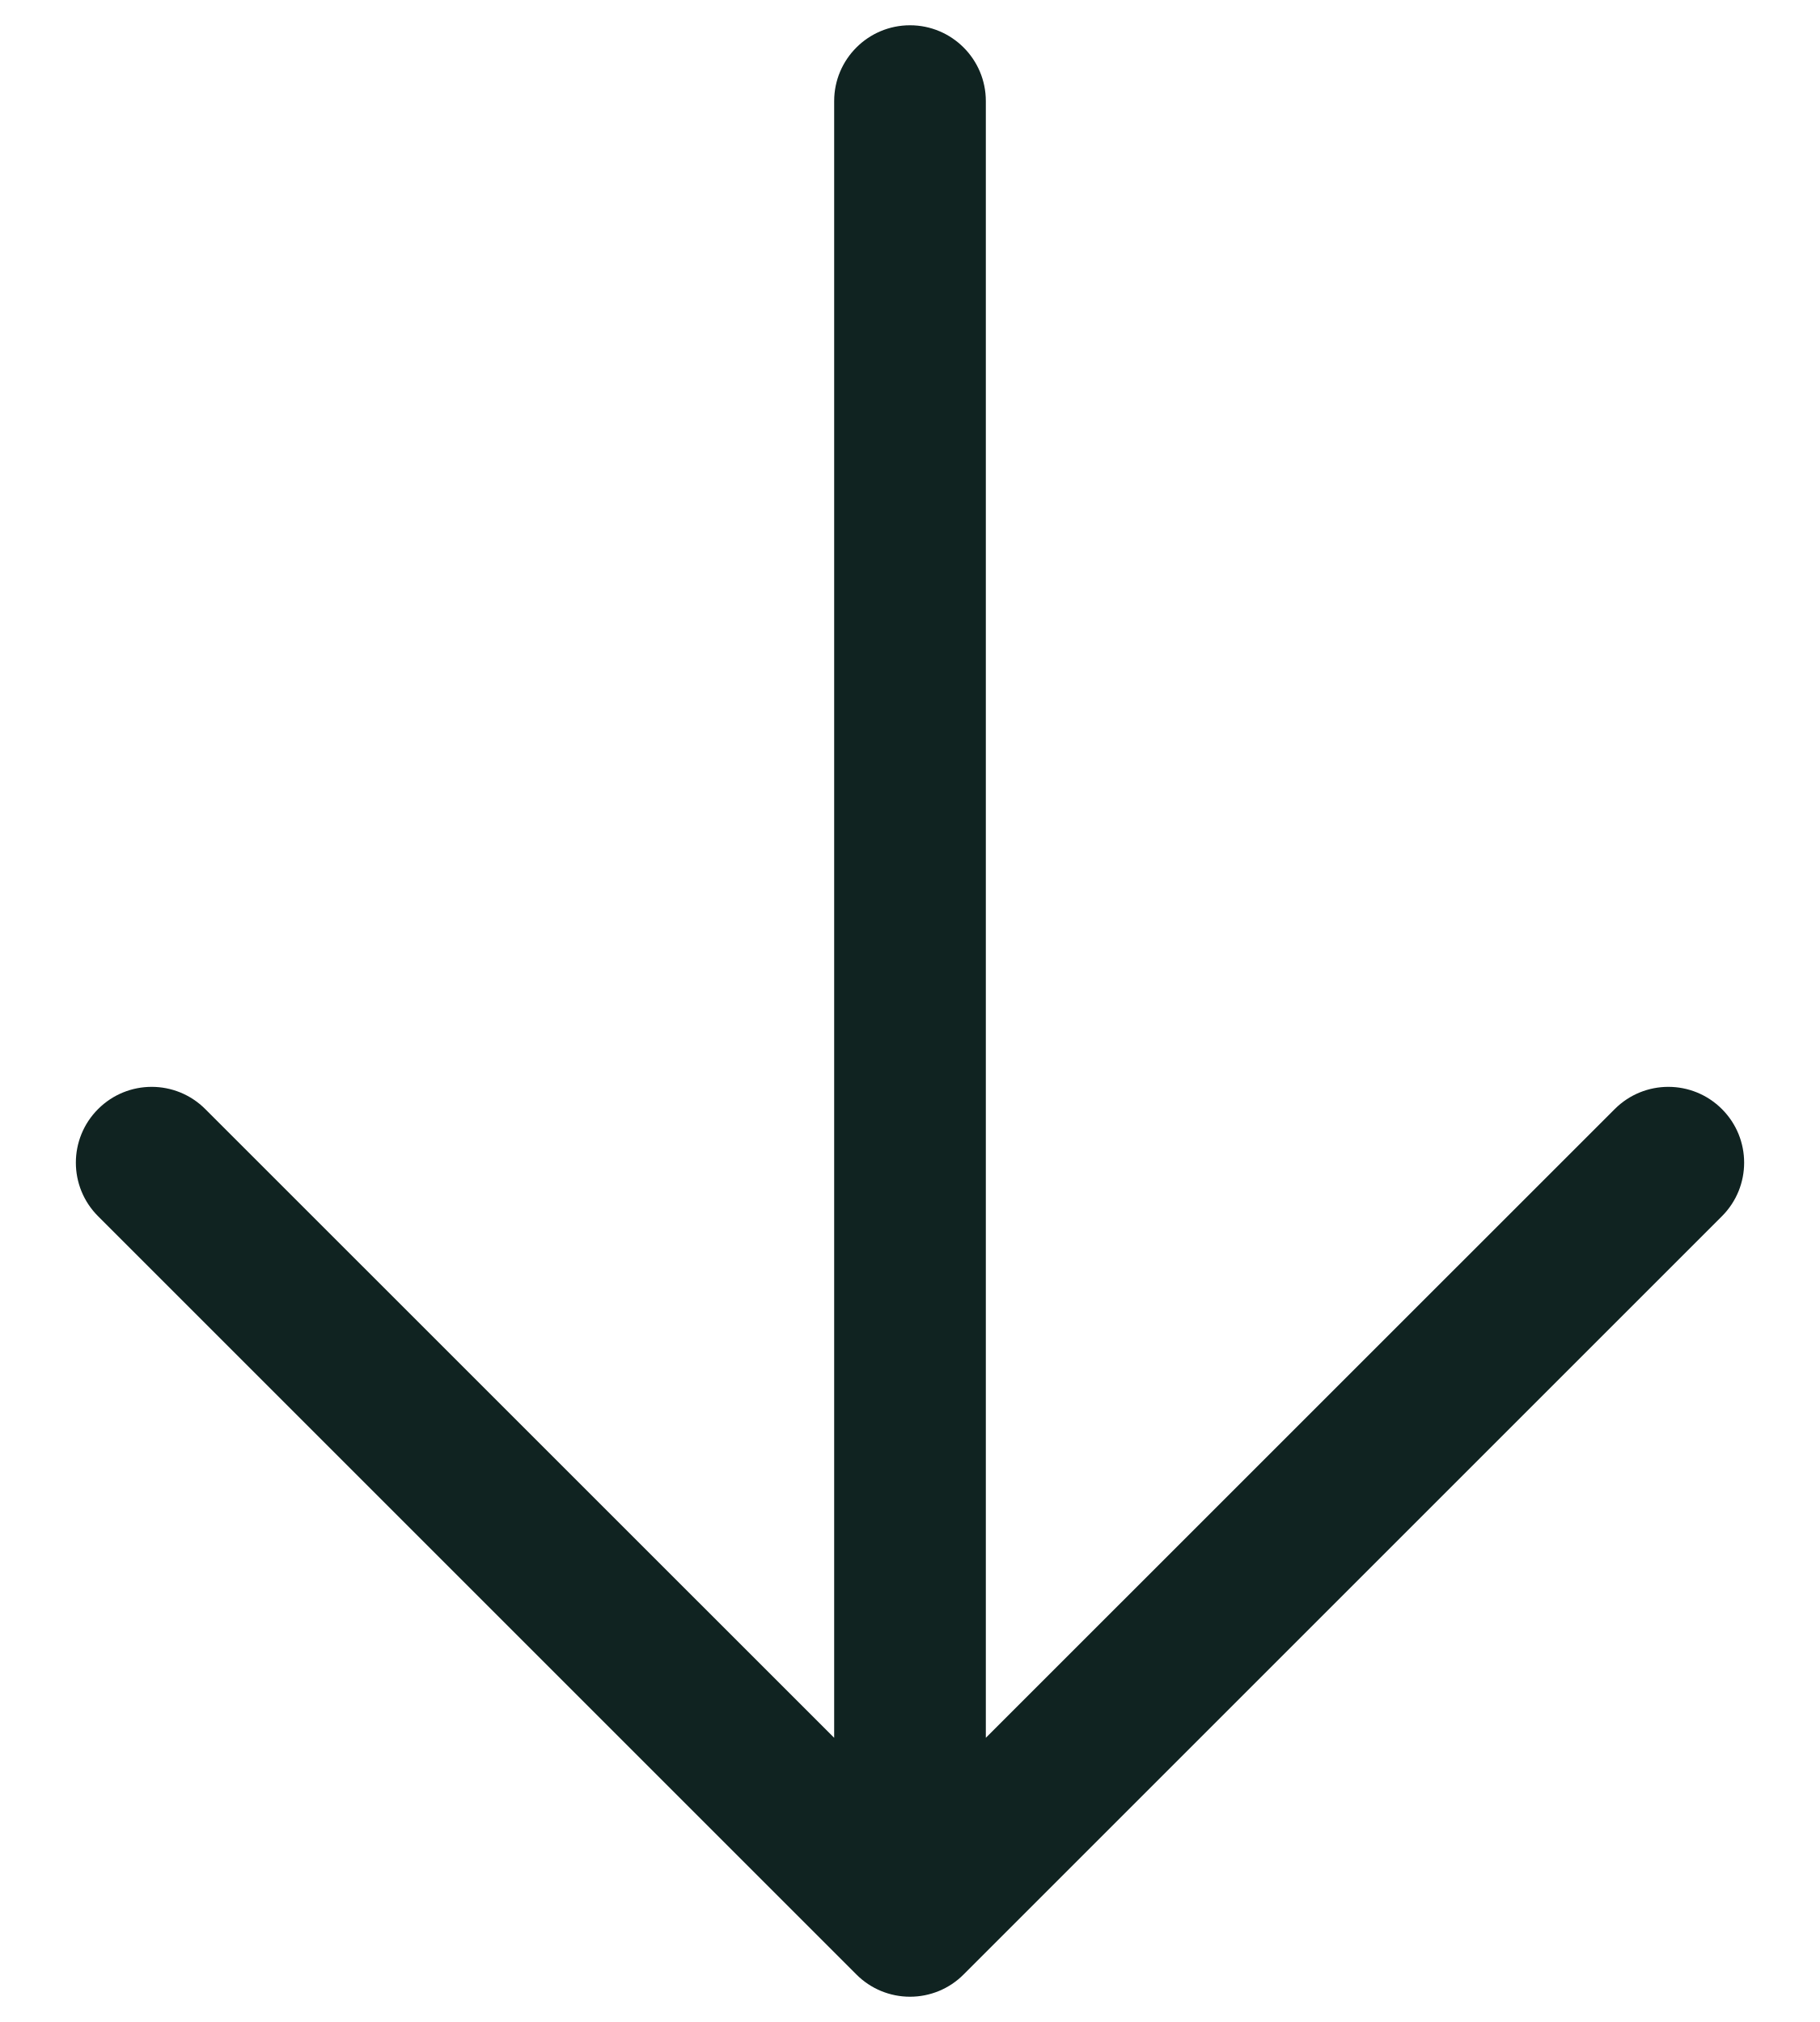
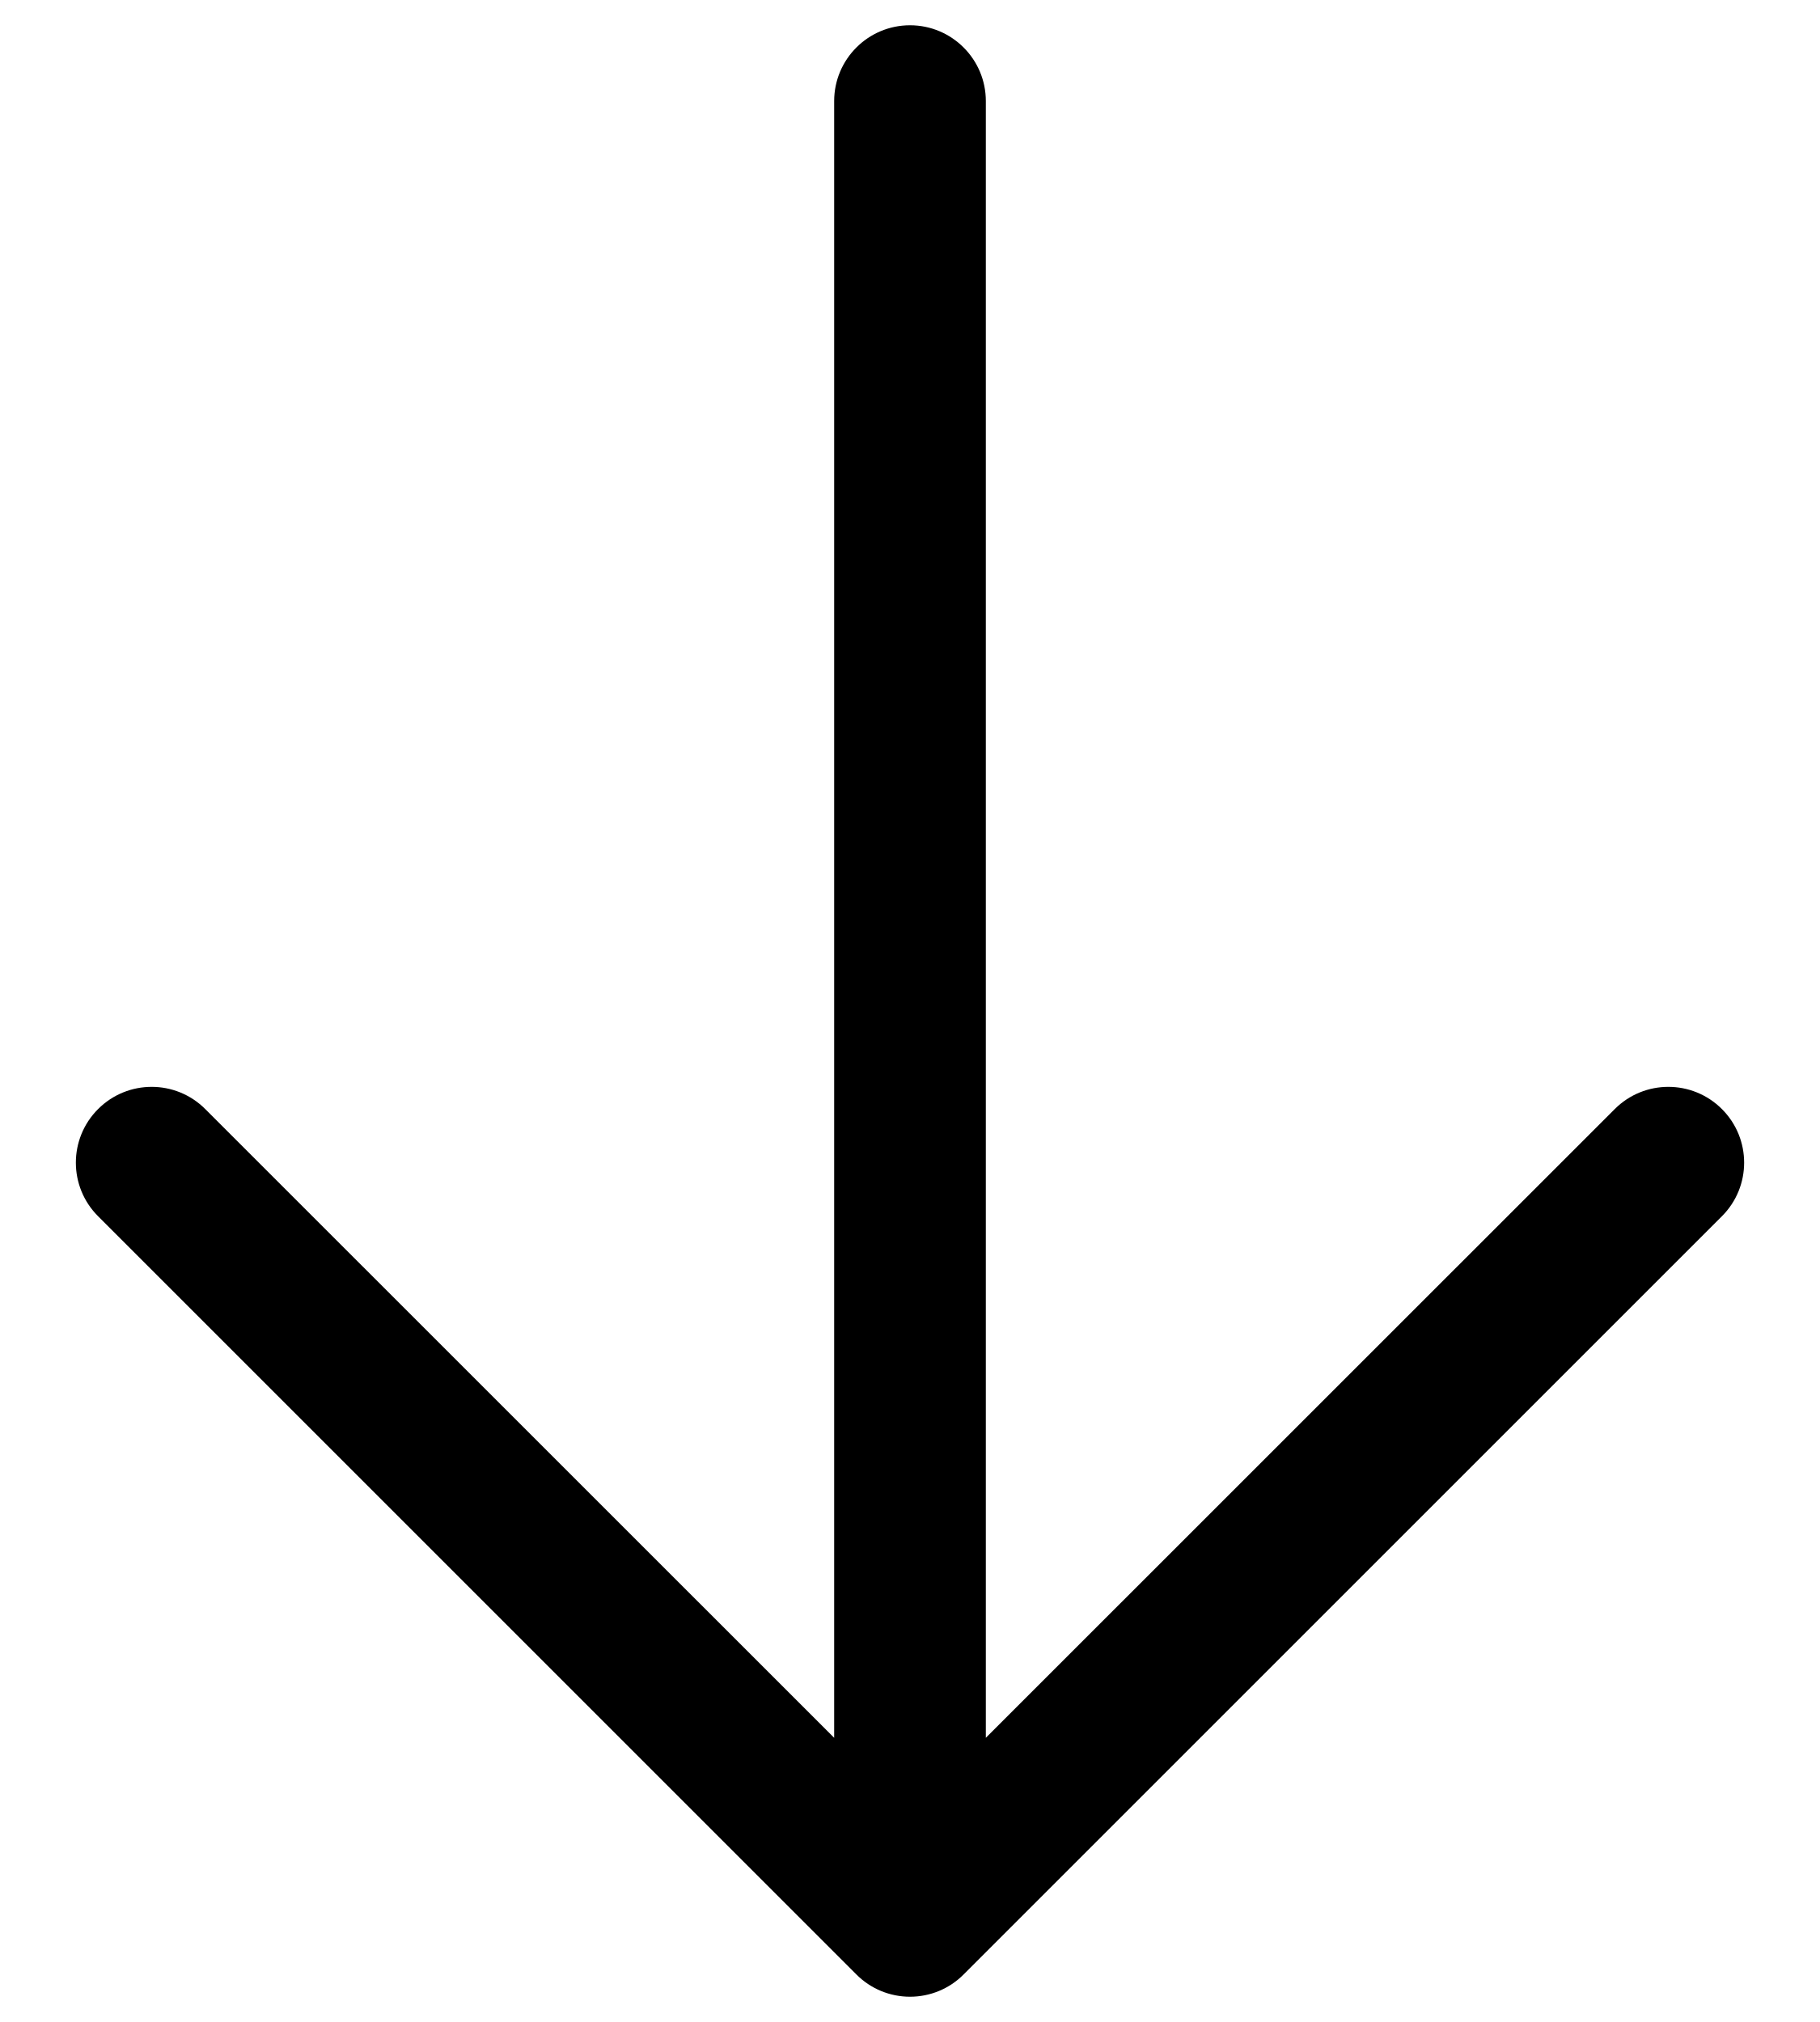
<svg xmlns="http://www.w3.org/2000/svg" width="18" height="20" viewBox="0 0 18 20" fill="none">
-   <path fill-rule="evenodd" clip-rule="evenodd" d="M17.03 10.97C17.323 11.263 17.323 11.737 17.03 12.03L9.53 19.53C9.39 19.671 9.199 19.75 9 19.75C8.801 19.75 8.61 19.671 8.47 19.53L0.97 12.03C0.677 11.737 0.677 11.263 0.97 10.97C1.263 10.677 1.737 10.677 2.03 10.97L8.25 17.189L8.25 1C8.25 0.586 8.586 0.25 9 0.25C9.414 0.25 9.75 0.586 9.75 1L9.75 17.189L15.97 10.97C16.263 10.677 16.737 10.677 17.03 10.97Z" fill="#102321" />
+   <path fill-rule="evenodd" clip-rule="evenodd" d="M17.03 10.97C17.323 11.263 17.323 11.737 17.03 12.03L9.53 19.53C9.39 19.671 9.199 19.75 9 19.75C8.801 19.75 8.61 19.671 8.47 19.53L0.97 12.03C0.677 11.737 0.677 11.263 0.97 10.97C1.263 10.677 1.737 10.677 2.03 10.97L8.25 17.189L8.25 1C8.25 0.586 8.586 0.25 9 0.25C9.414 0.25 9.75 0.586 9.75 1L9.75 17.189L15.97 10.97C16.263 10.677 16.737 10.677 17.03 10.97Z" fill="currentColor" />
</svg>
